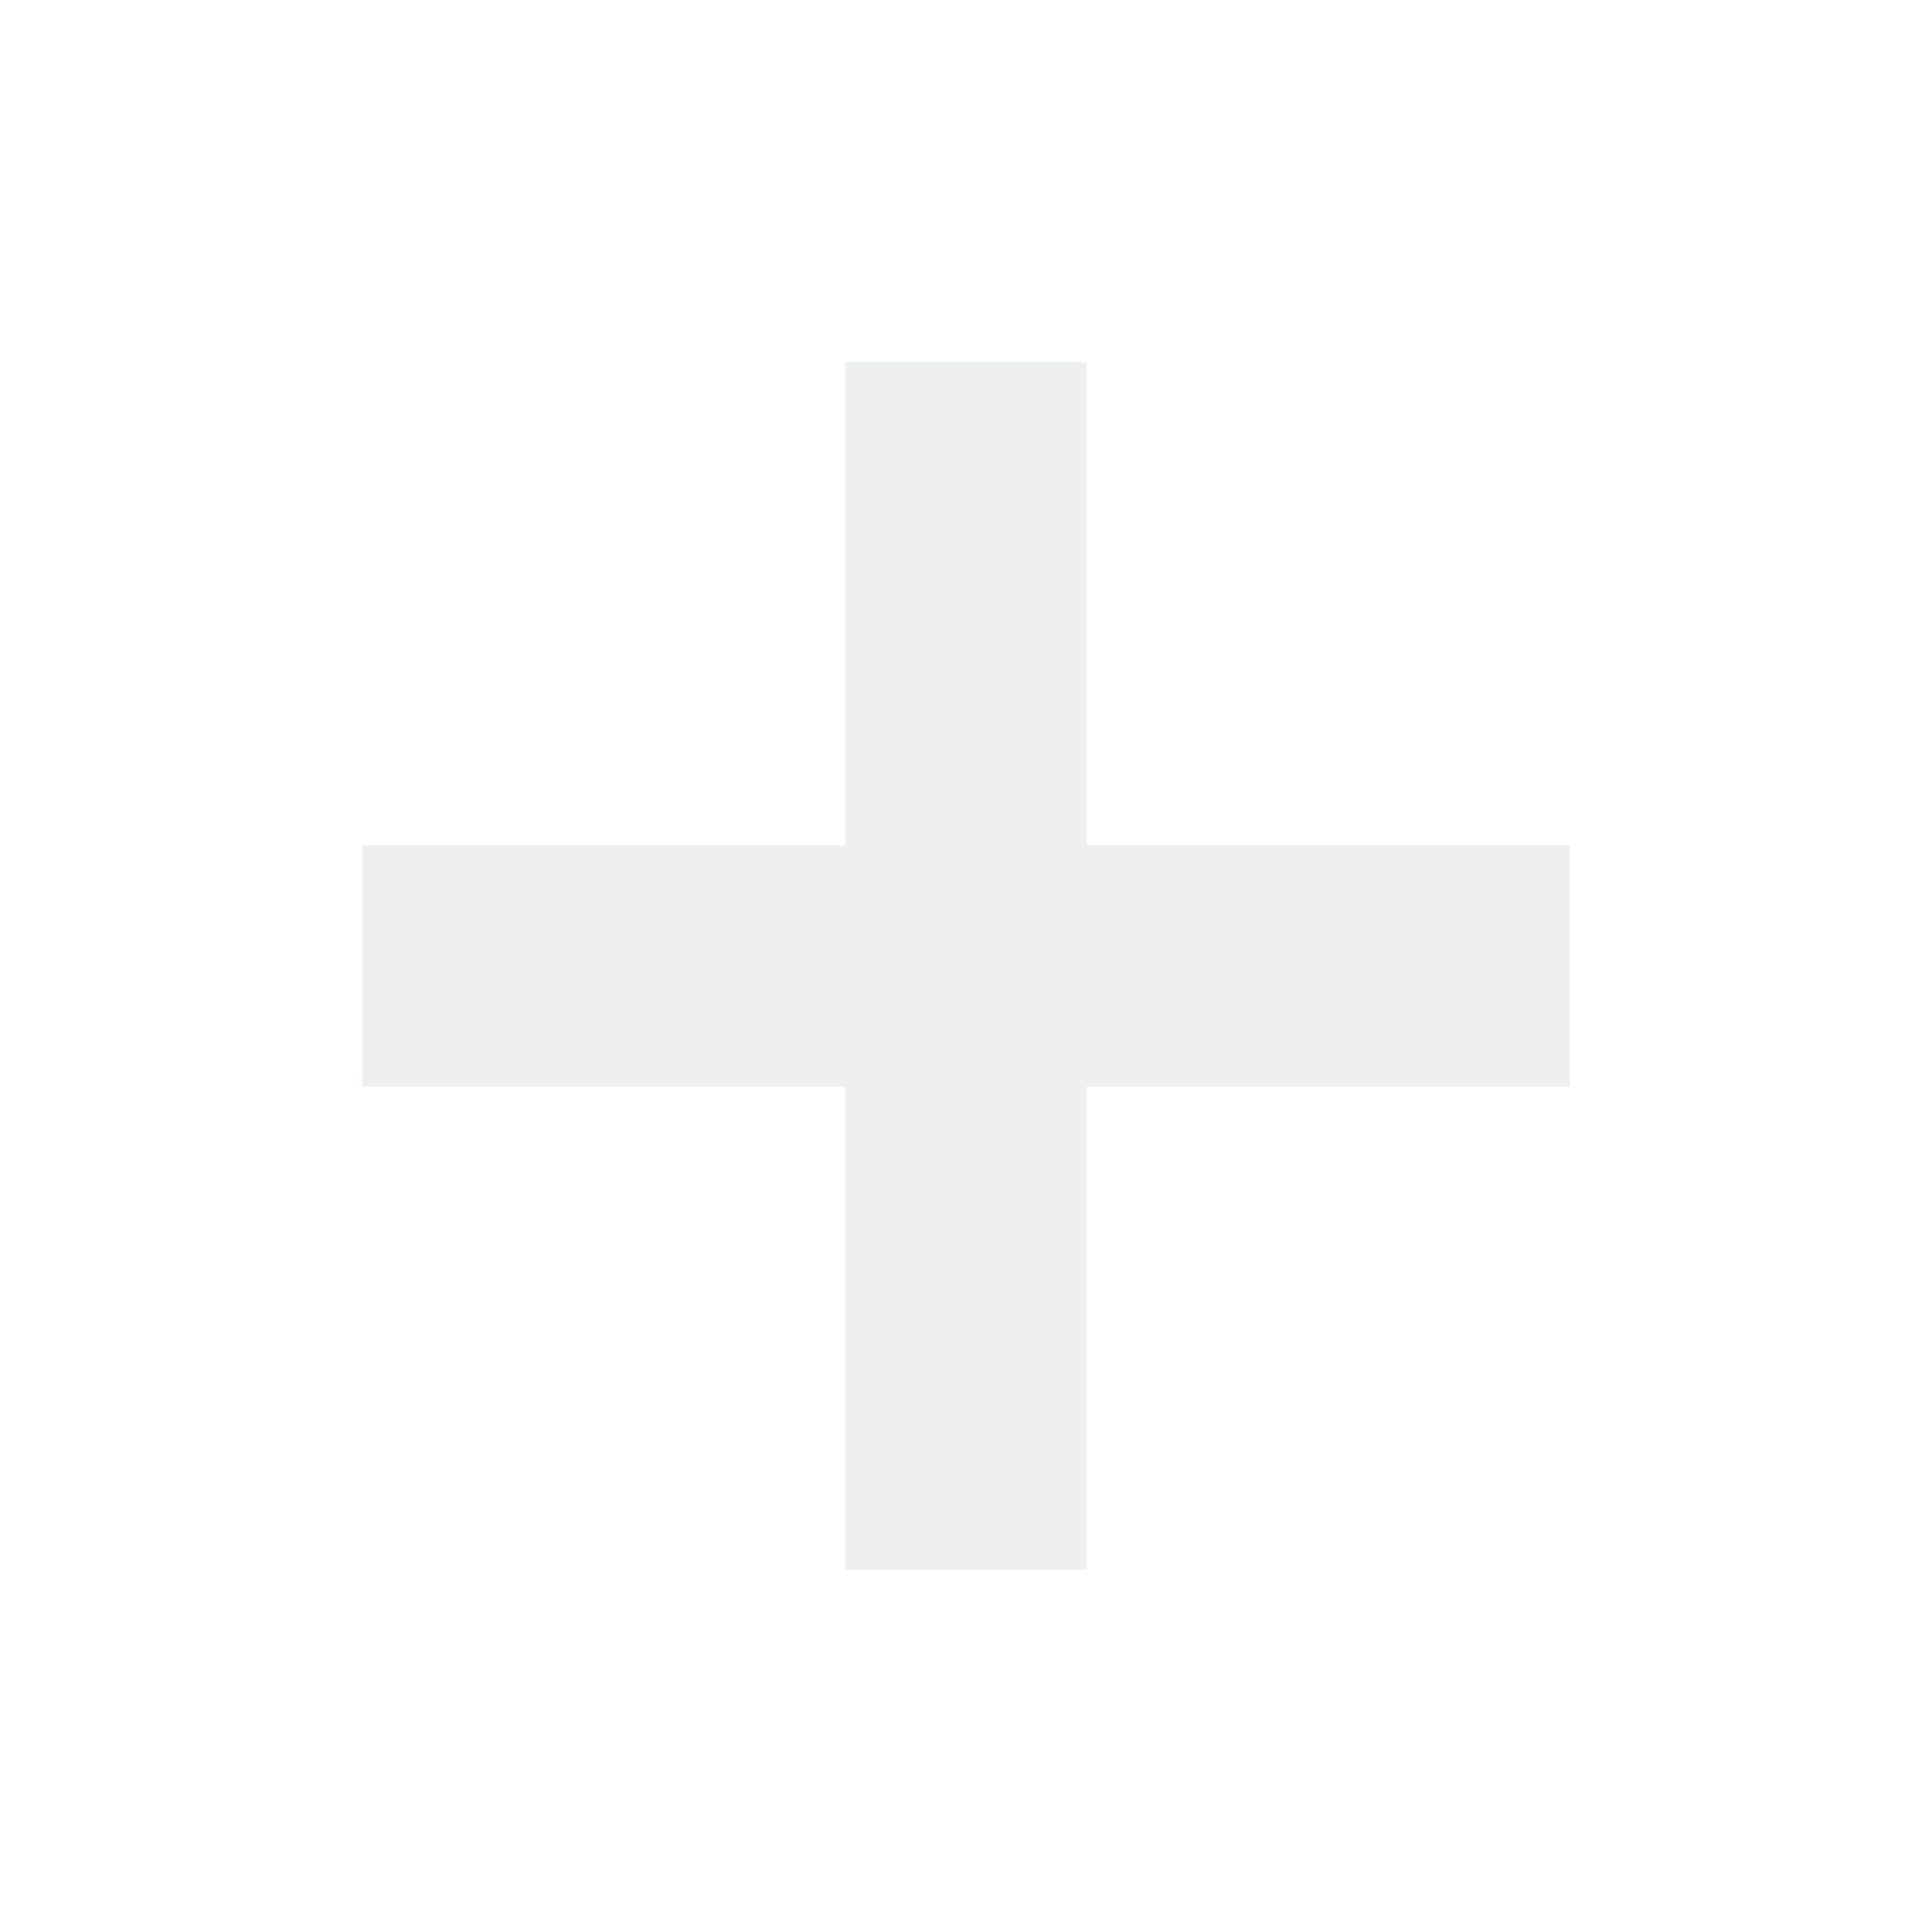
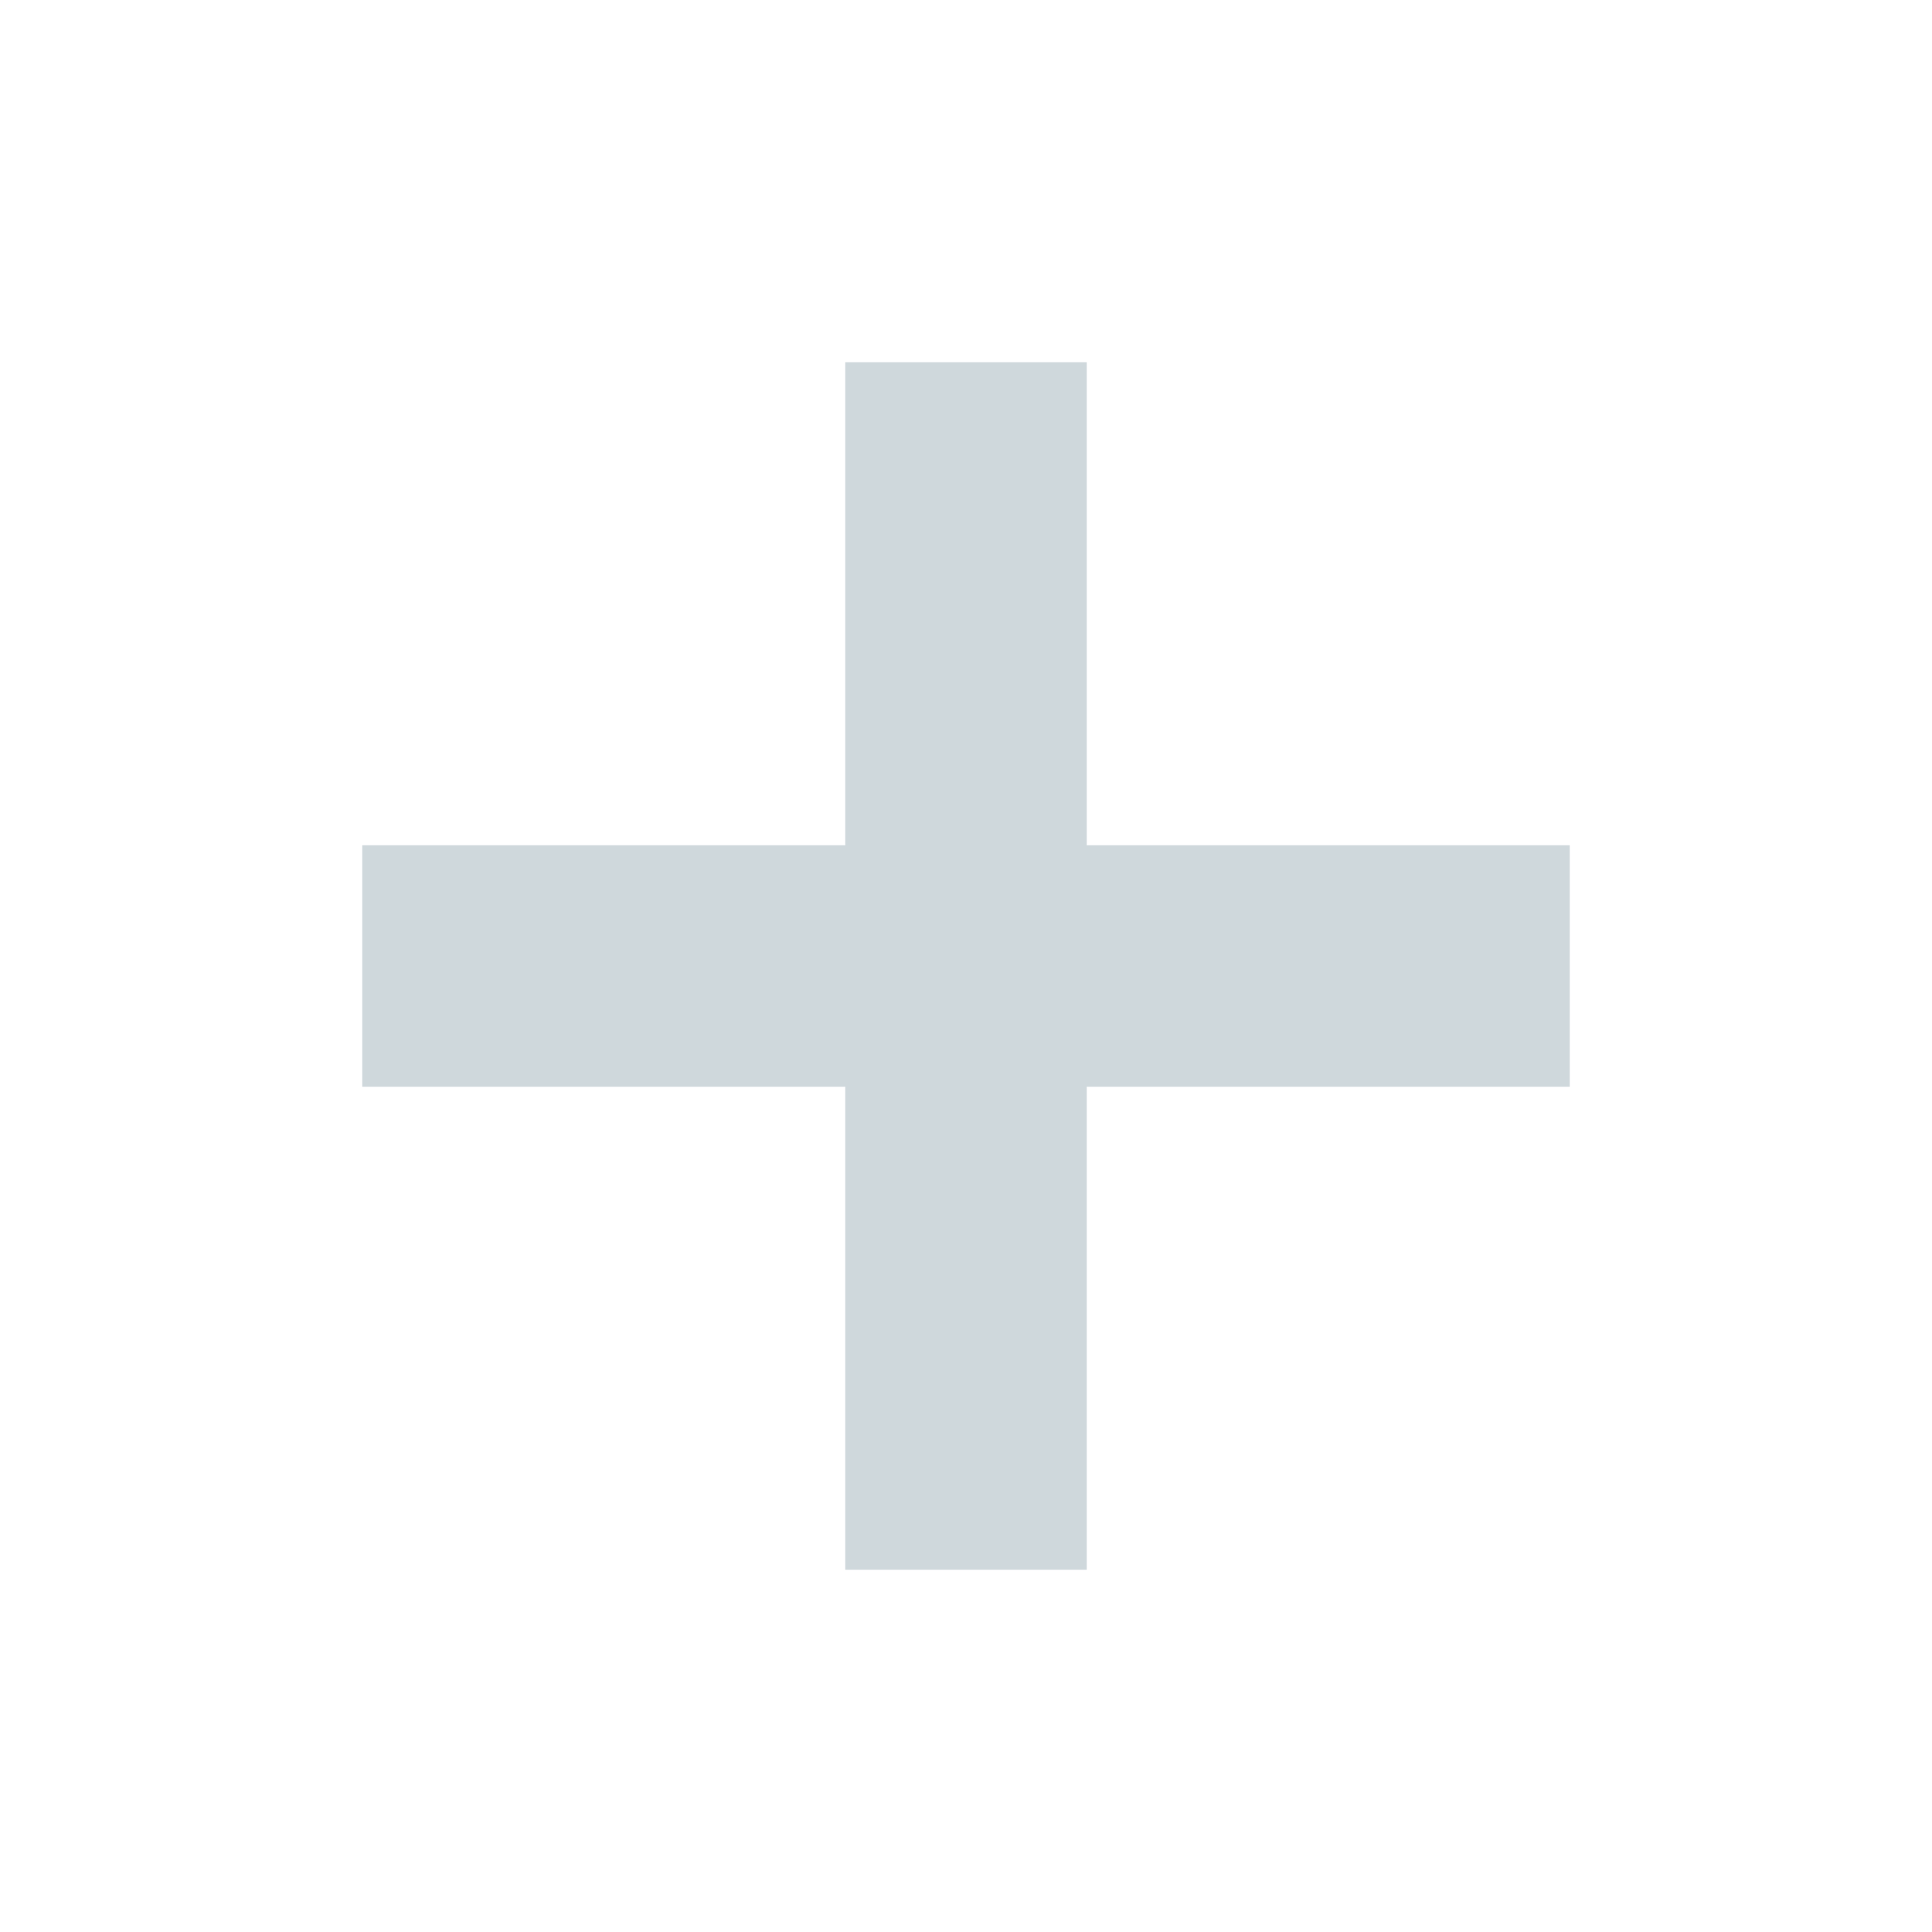
<svg xmlns="http://www.w3.org/2000/svg" width="16" height="16" viewBox="0 0 16 16">
  <defs>
    <style type="text/css" id="current-color-scheme">
-    .ColorScheme-Text { color:#eeefef; }
+    .ColorScheme-Text { color:#cfd8dc; }
  </style>
  </defs>
  <path style="fill:currentColor;opacity:1" class="ColorScheme-Text" d="M 7 3 L 7 7 L 3 7 L 3 9 L 7 9 L 7 13 L 9 13 L 9 9 L 13 9 L 13 7 L 9 7 L 9 3 L 7 3 z" />
</svg>
